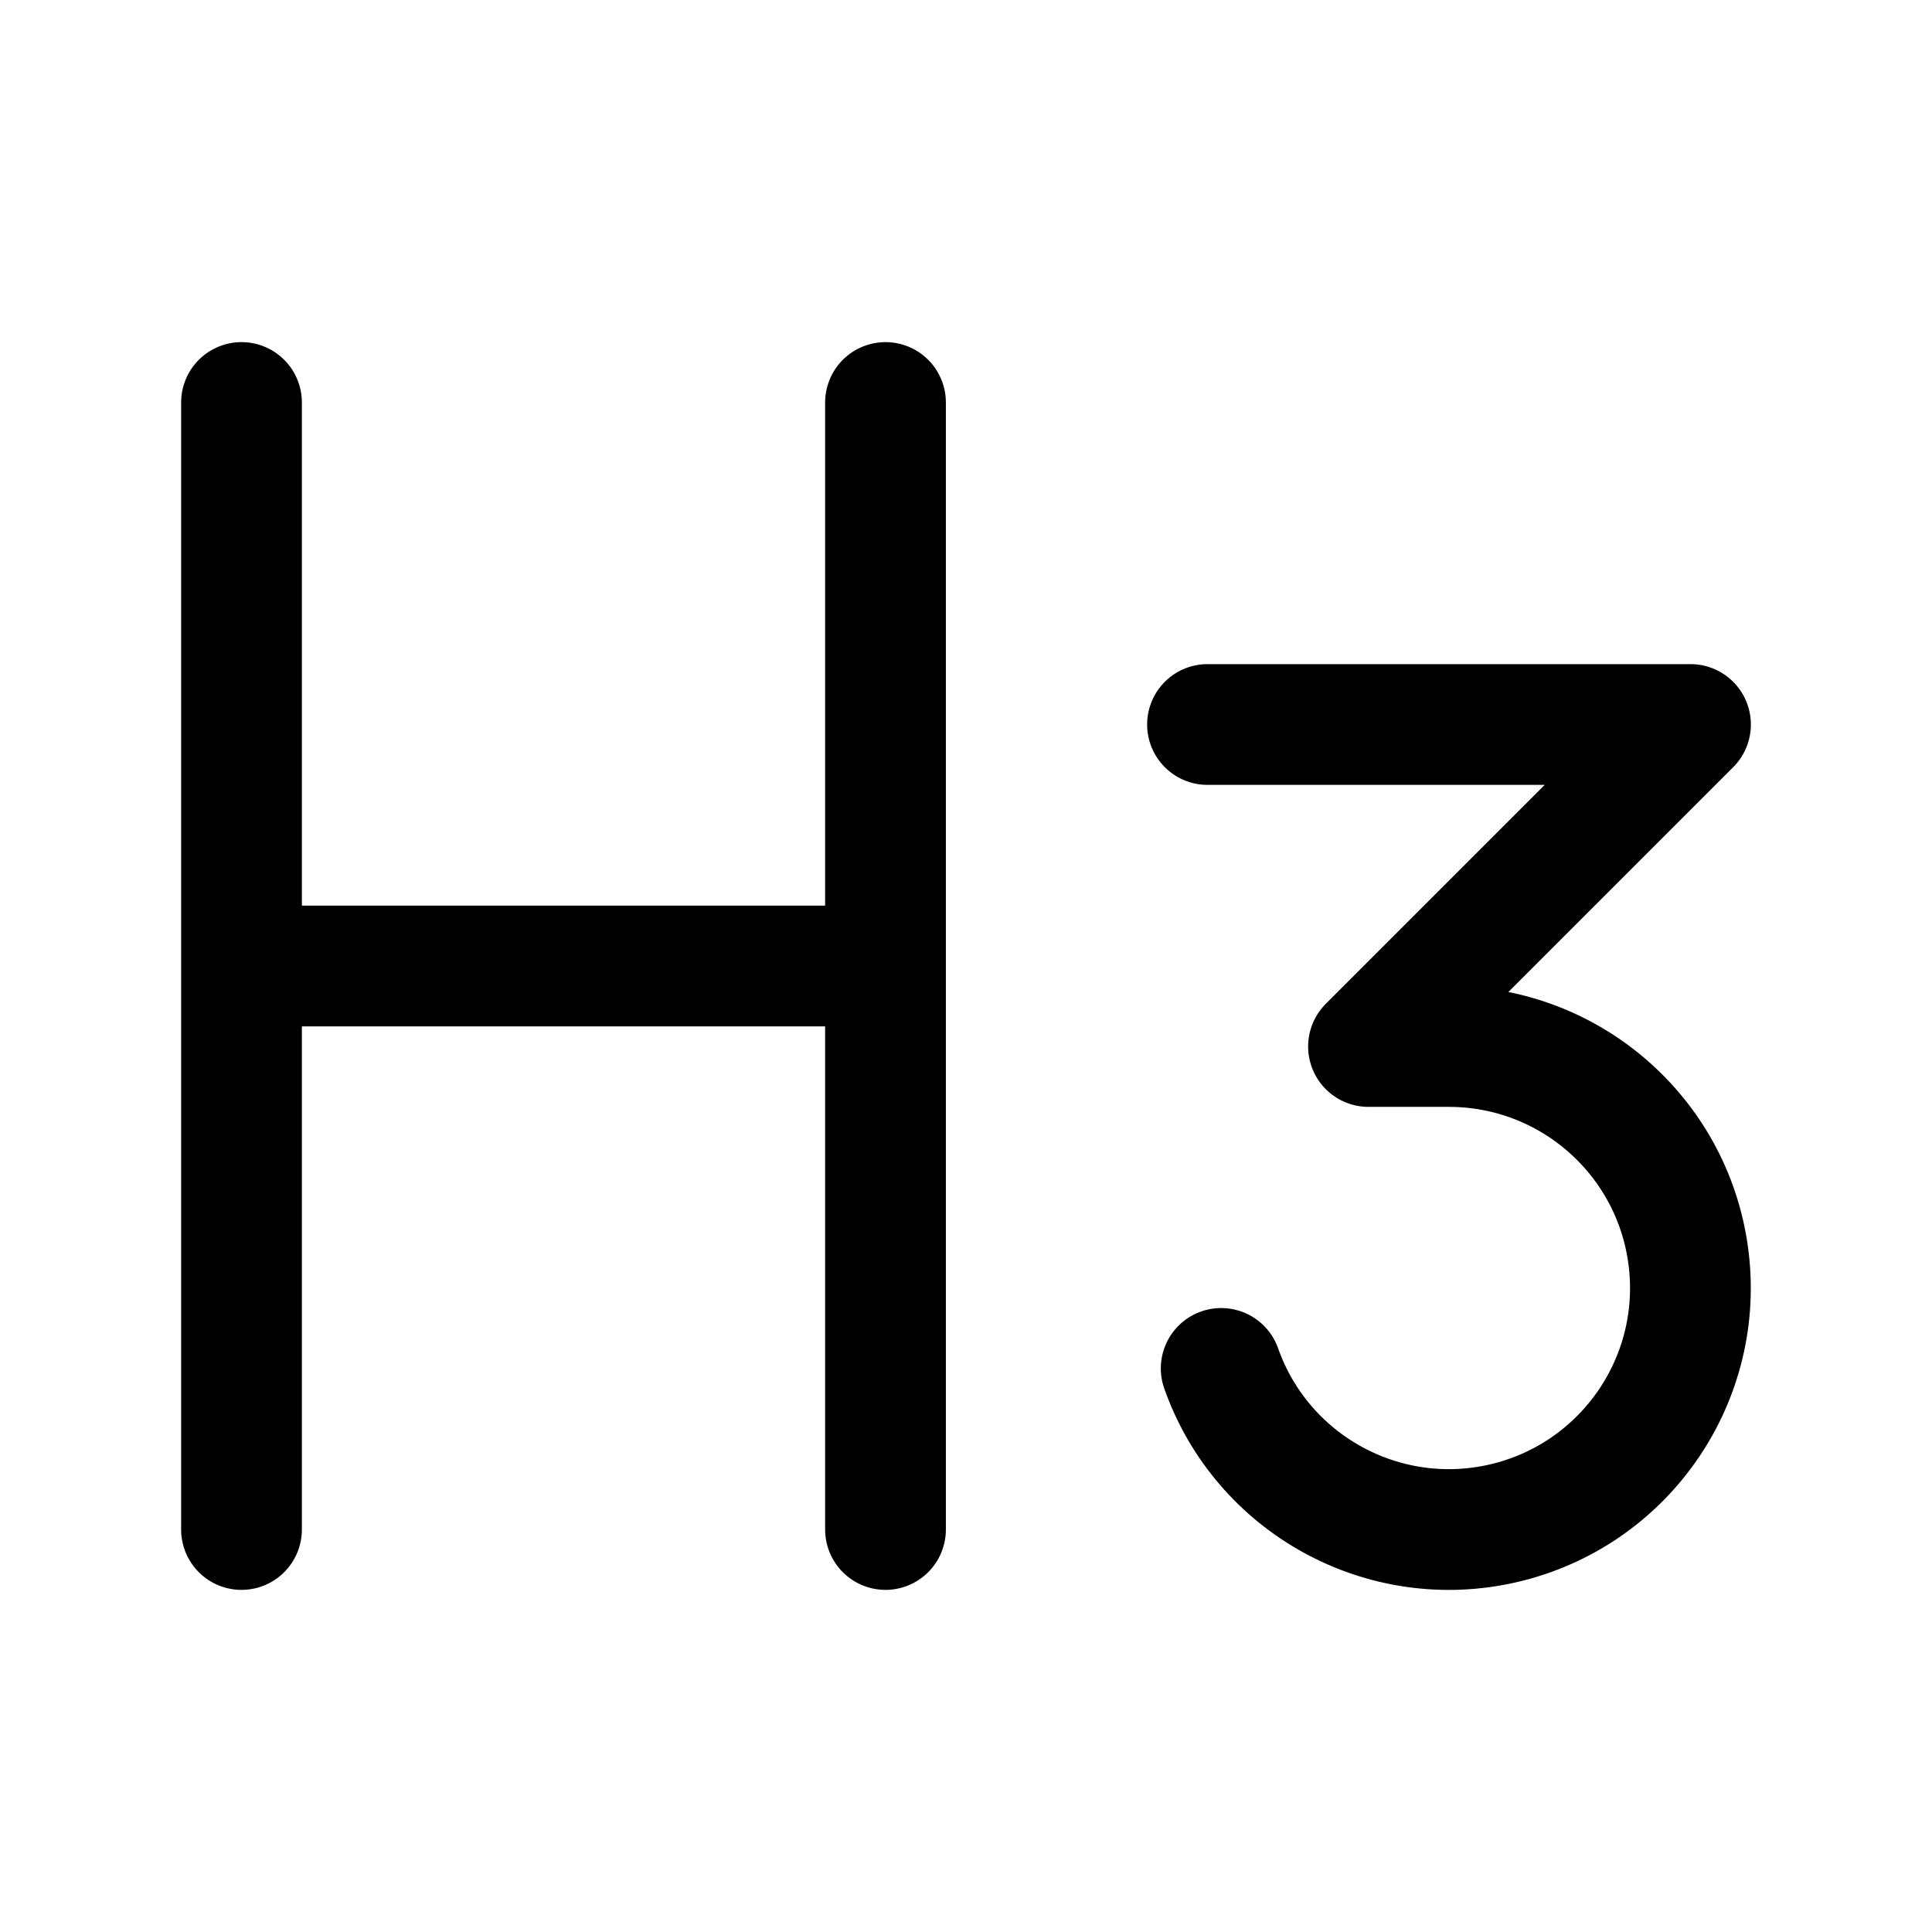
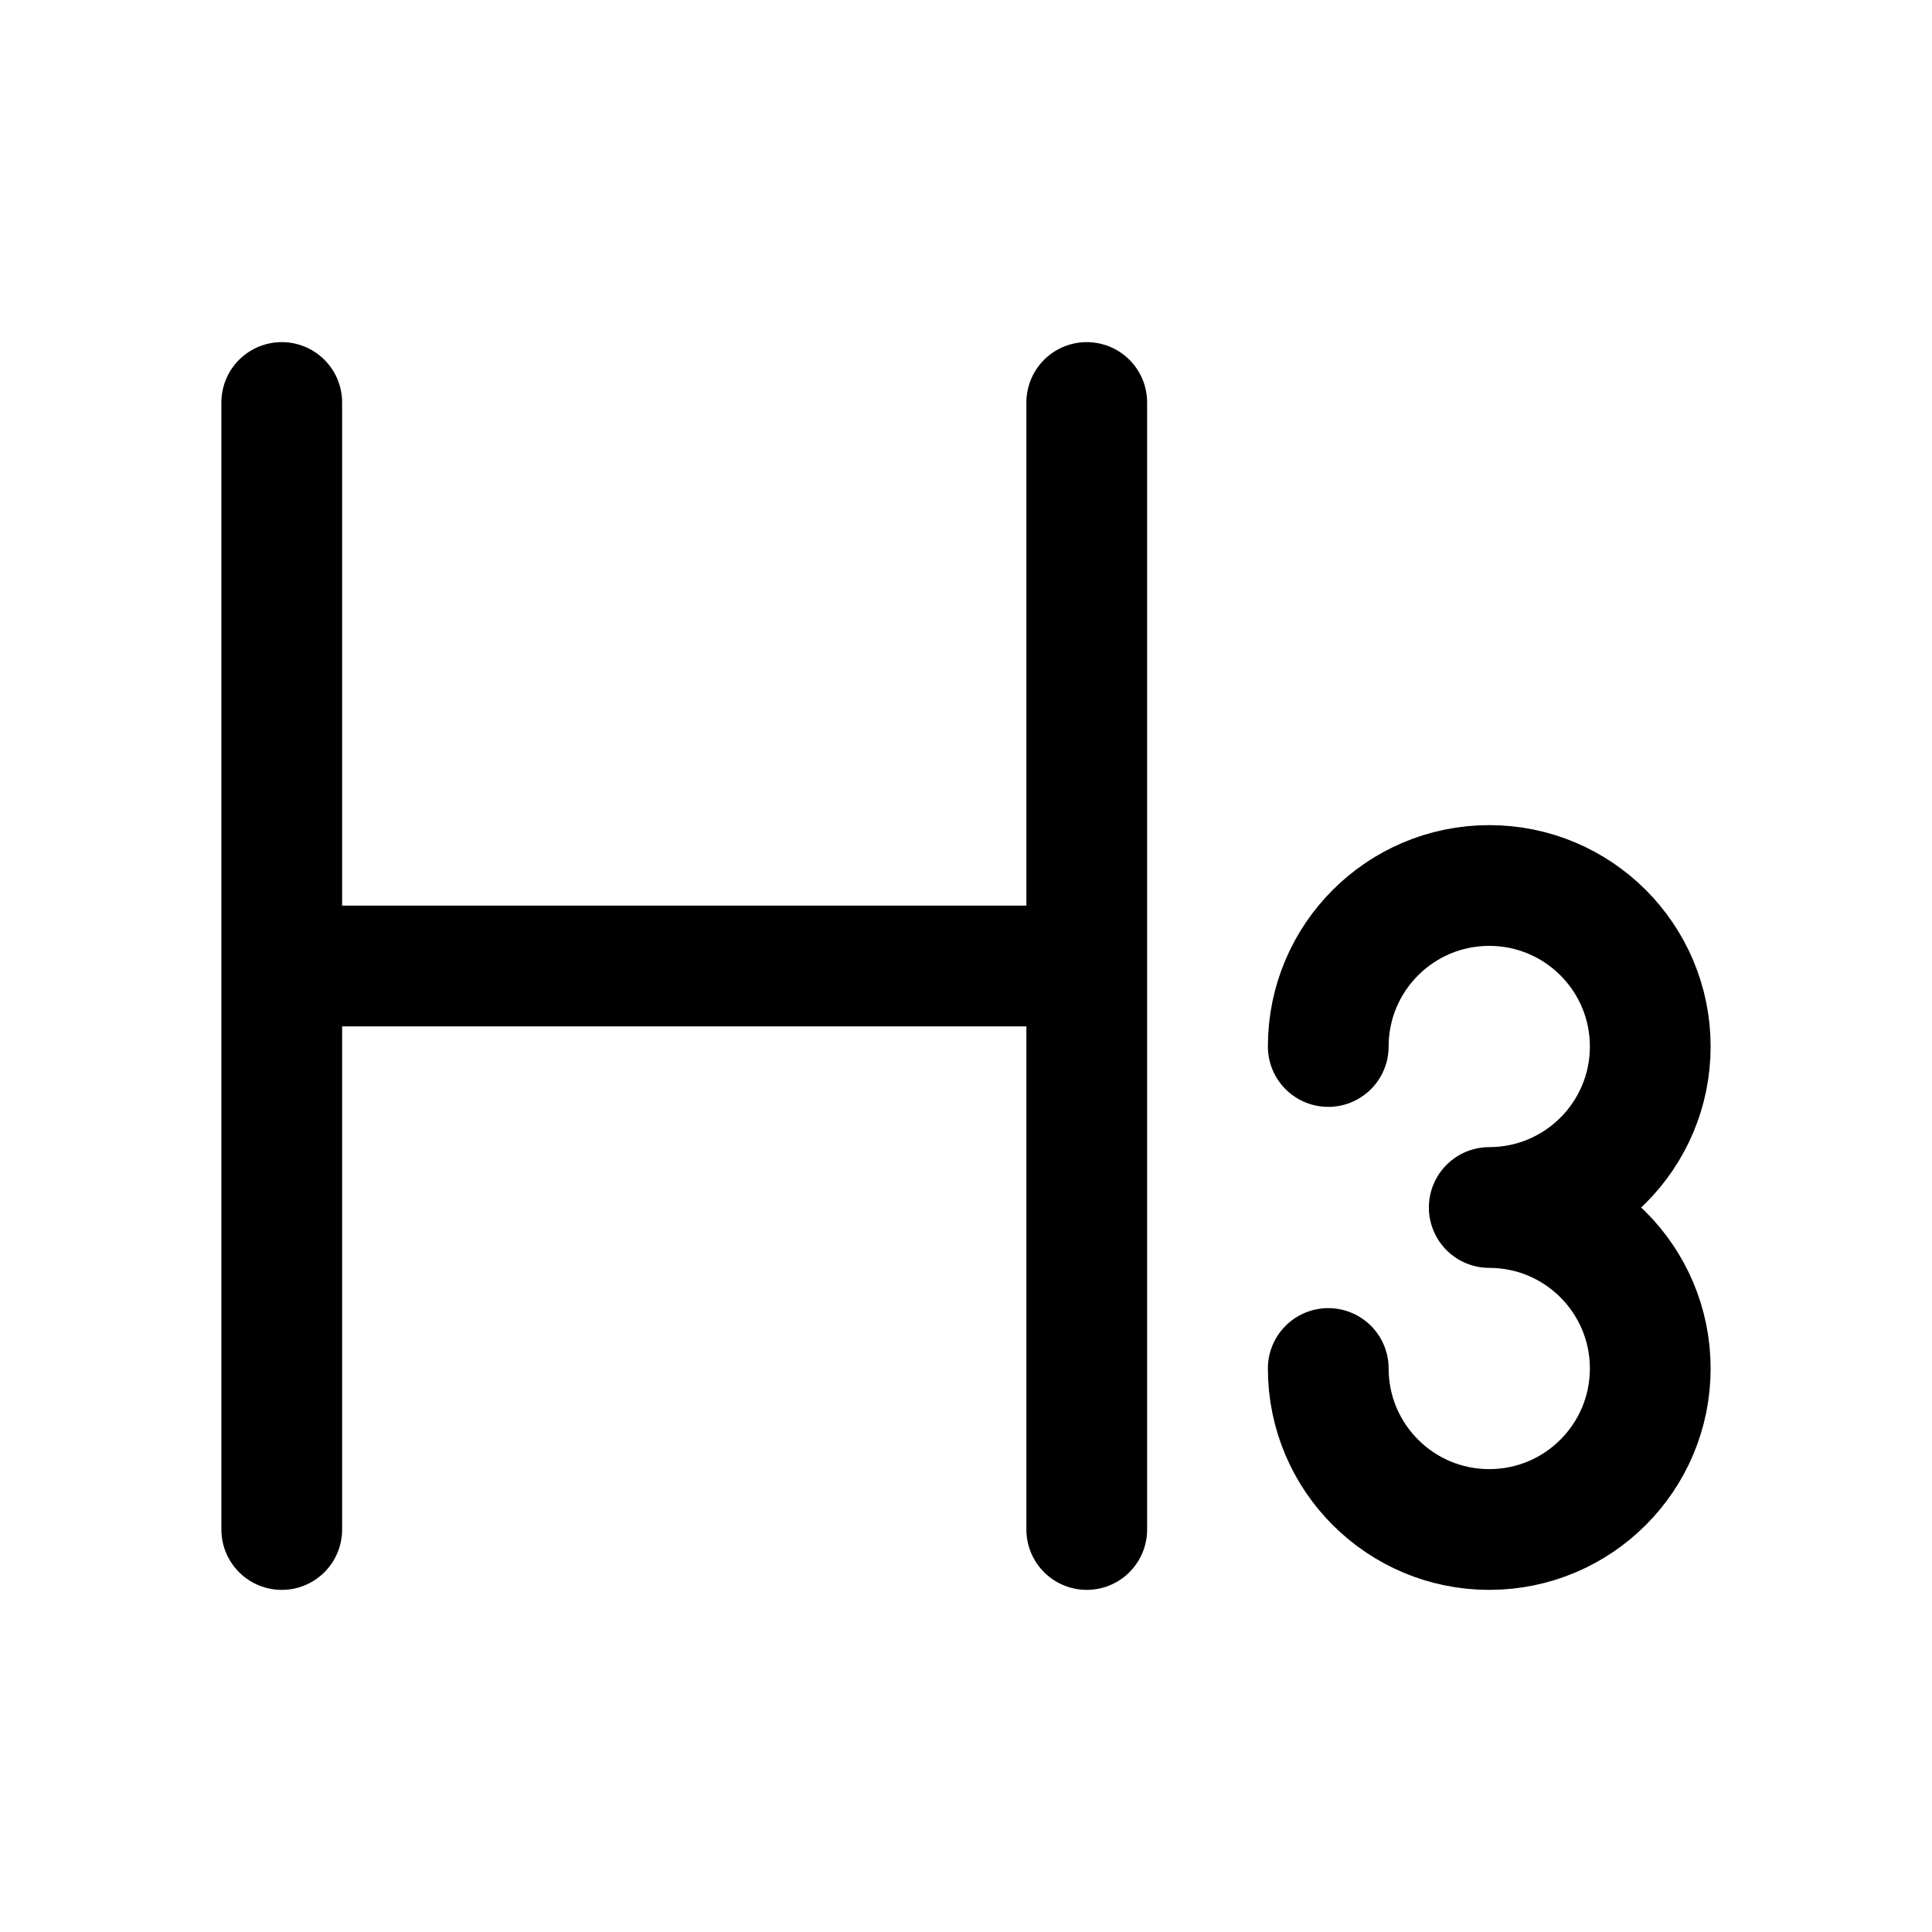
<svg xmlns="http://www.w3.org/2000/svg" width="24" height="24" viewBox="0 0 24 24">
-   <path fill="none" stroke="currentColor" stroke-linecap="round" stroke-linejoin="round" stroke-width="1.5" d="M15 9h6l-4 4h1a3 3 0 1 1-2.83 3.999M3 5v7m0 0v7m0-7h8m0-7v7m0 0v7" />
+   <path fill="none" stroke="currentColor" stroke-linecap="round" stroke-linejoin="round" stroke-width="1.5" d="M3.5 5v14m10-14v14m3-2a2 2 0 1 0 2-2a2 2 0 1 0-2-2m-13-1h10" color="currentColor" />
</svg>
